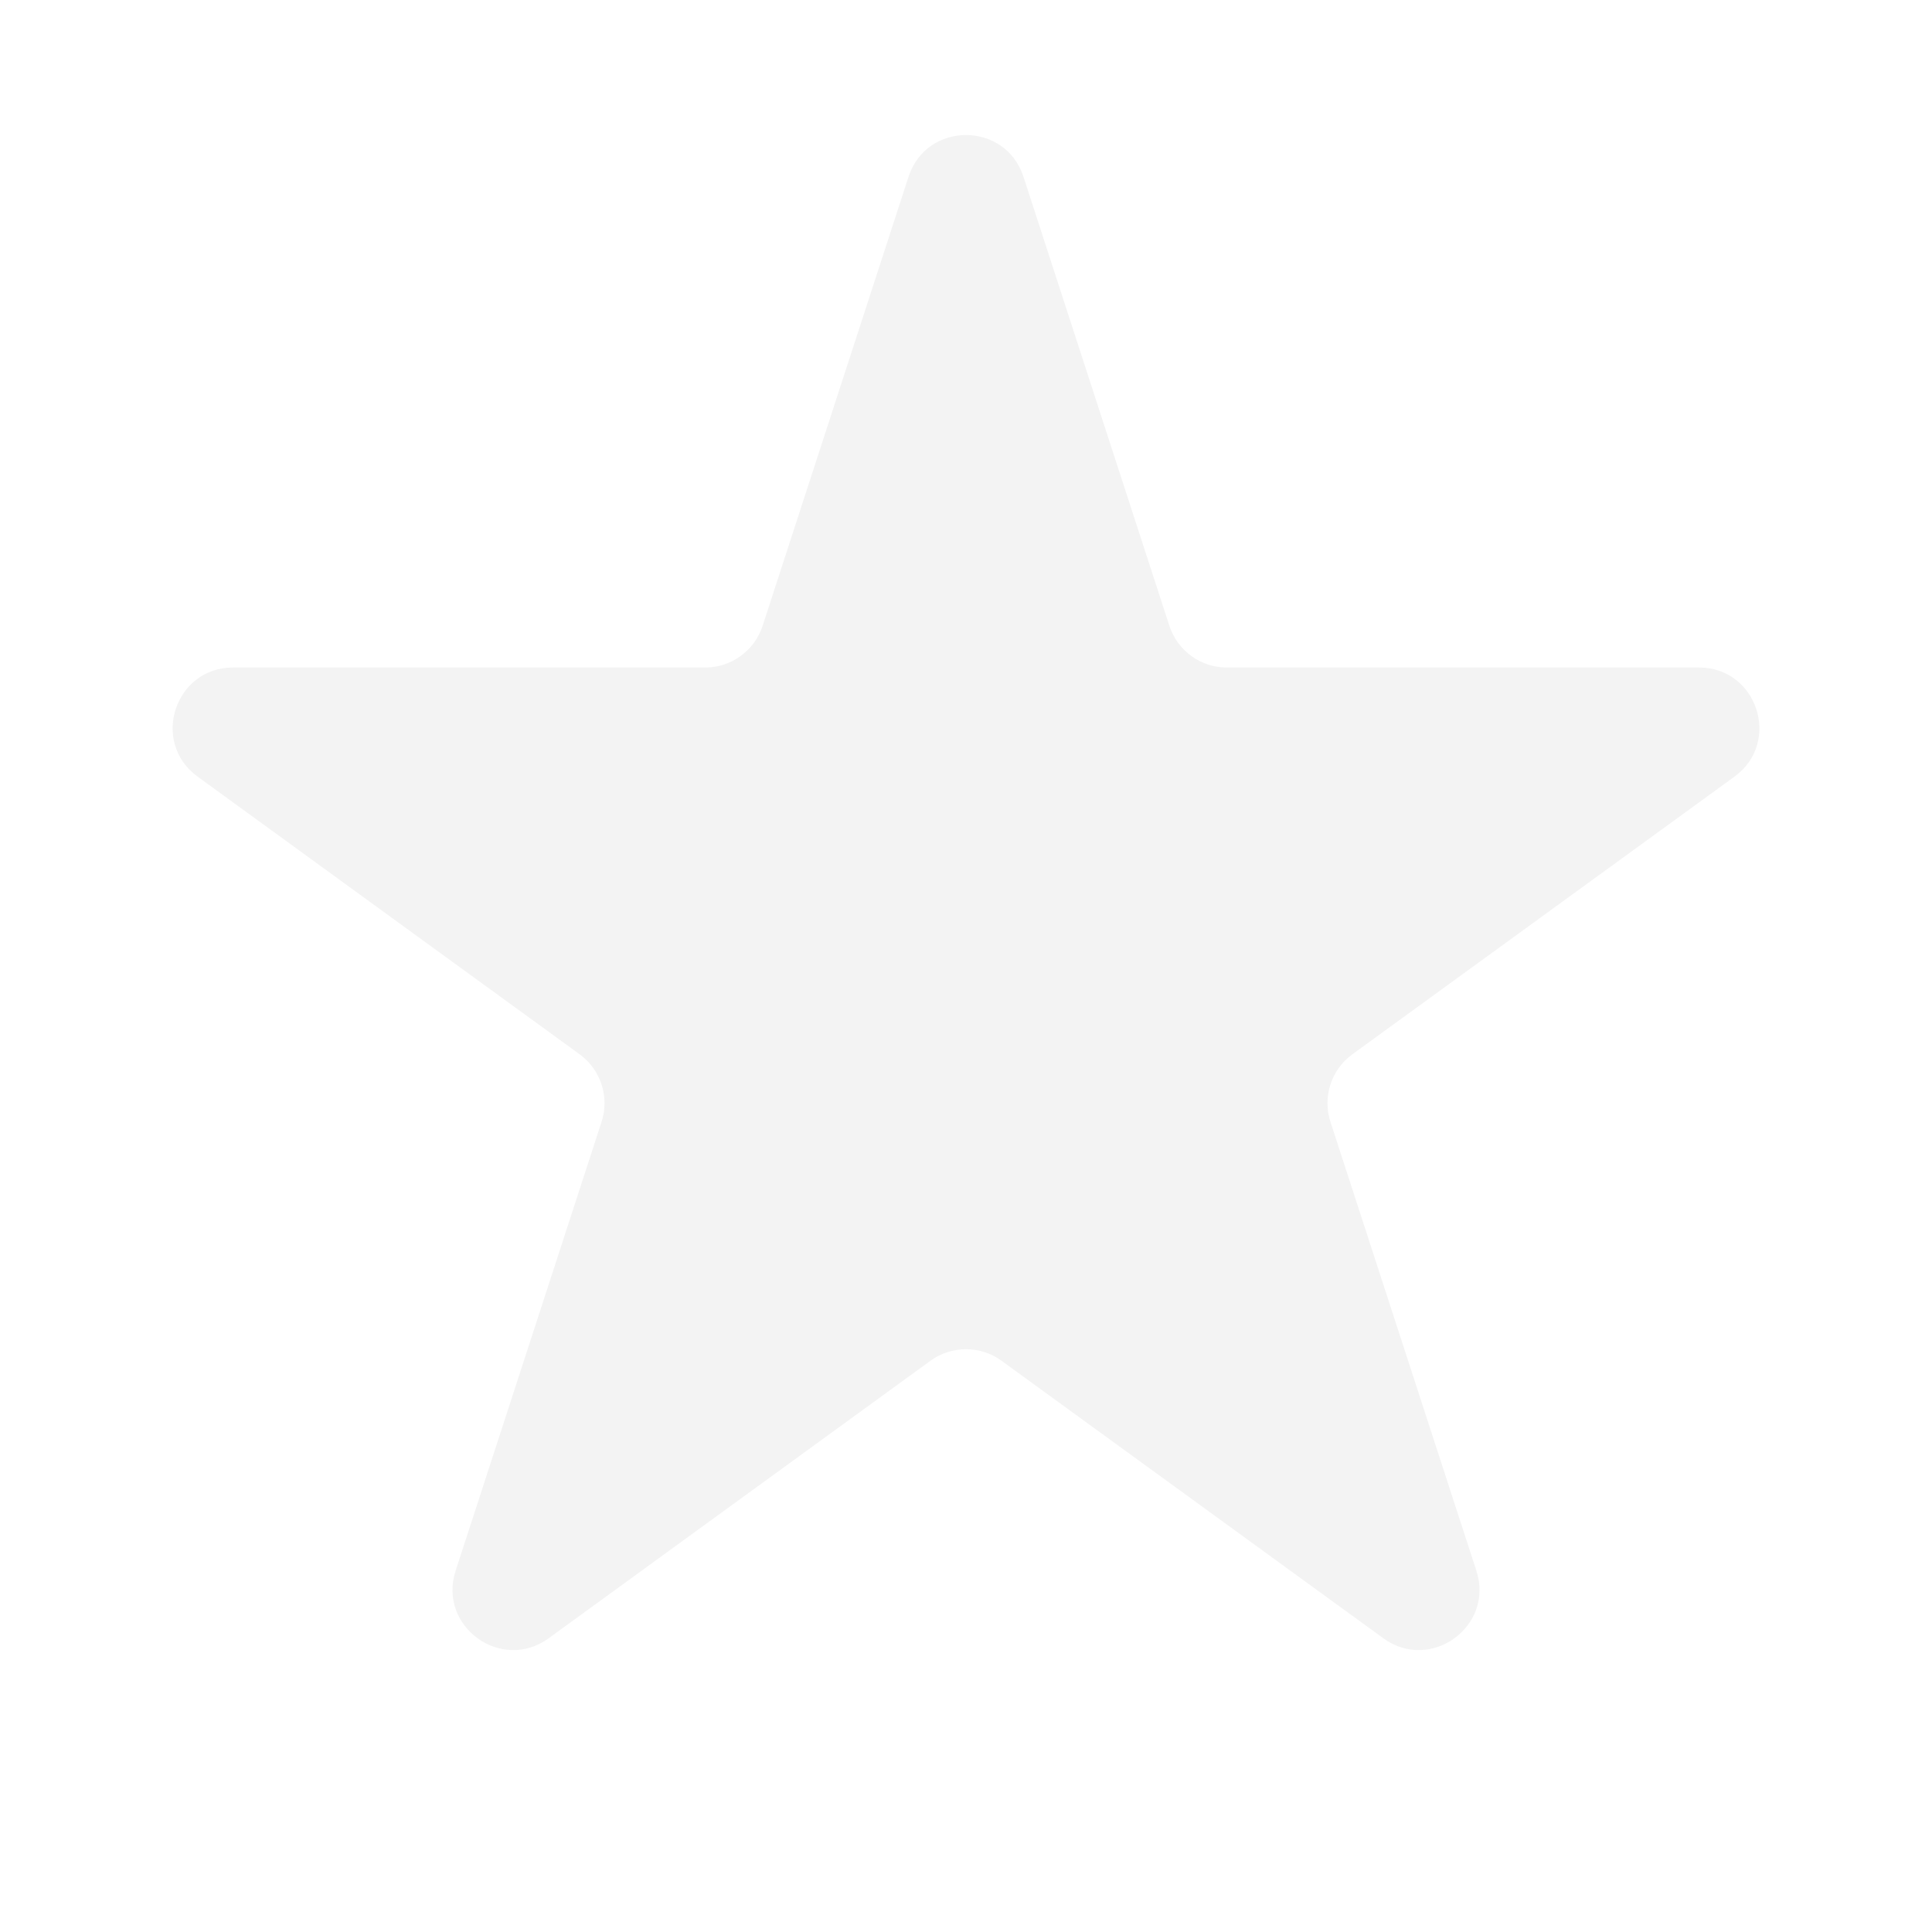
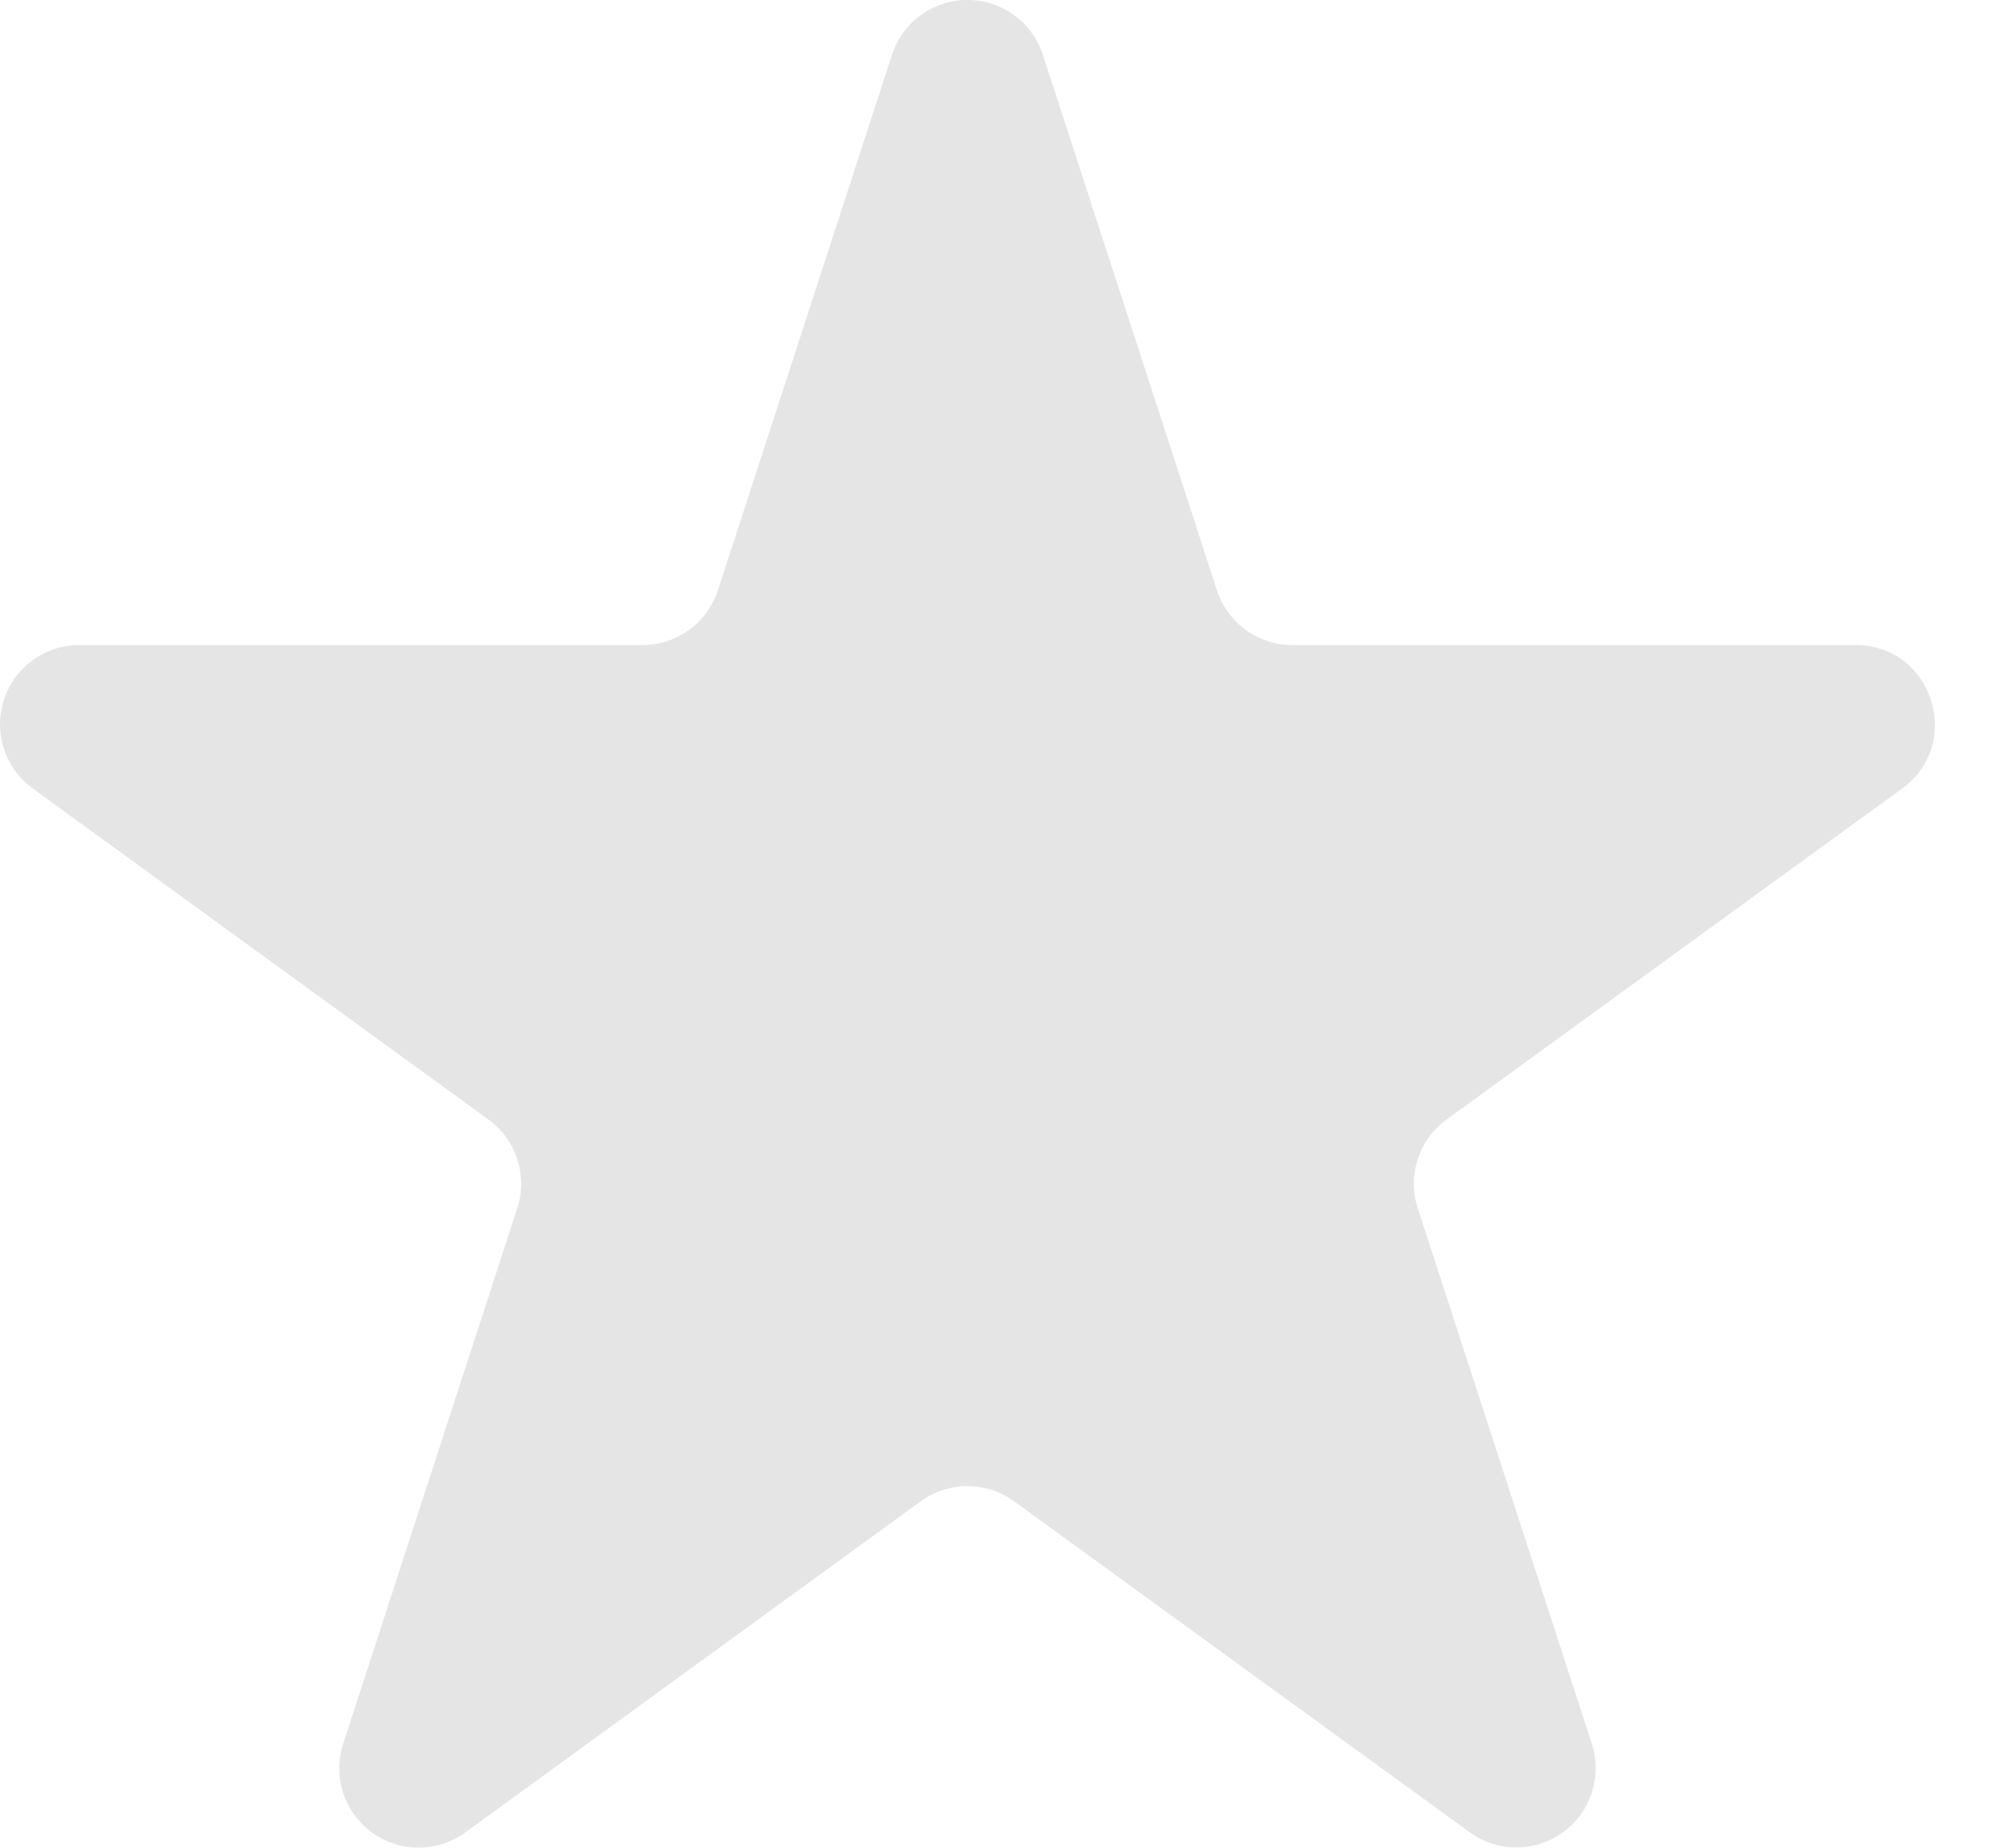
- <svg xmlns="http://www.w3.org/2000/svg" width="16" height="16" viewBox="0 0 16 16" fill="none">
-   <path d="M7.524 1.464C7.674 1.003 8.326 1.003 8.476 1.464L9.684 5.182C9.751 5.388 9.943 5.528 10.159 5.528H14.07C14.554 5.528 14.755 6.148 14.364 6.432L11.2 8.731C11.025 8.858 10.951 9.084 11.018 9.29L12.227 13.009C12.376 13.469 11.849 13.852 11.457 13.568L8.294 11.269C8.119 11.142 7.881 11.142 7.706 11.269L4.543 13.568C4.151 13.852 3.624 13.469 3.773 13.009L4.982 9.29C5.049 9.084 4.975 8.858 4.8 8.731L1.637 6.432C1.245 6.148 1.446 5.528 1.93 5.528H5.841C6.057 5.528 6.249 5.388 6.316 5.182L7.524 1.464Z" fill="#F3F3F3" />
+ <svg xmlns="http://www.w3.org/2000/svg" width="13" height="12" fill="none" viewBox="0 0 13 12">
+   <path fill="#E5E5E5" d="M5.792.356a.515.515 0 0 1 .98 0l1.13 3.477a.515.515 0 0 0 .49.356h3.656c.499 0 .707.639.303.932l-2.958 2.15a.515.515 0 0 0-.187.575l1.13 3.477a.515.515 0 0 1-.793.576L6.585 9.75a.515.515 0 0 0-.606 0L3.022 11.9a.515.515 0 0 1-.793-.577l1.13-3.477a.515.515 0 0 0-.188-.576L.213 5.121a.515.515 0 0 1 .303-.932h3.656a.515.515 0 0 0 .49-.356L5.792.356z" />
</svg>
